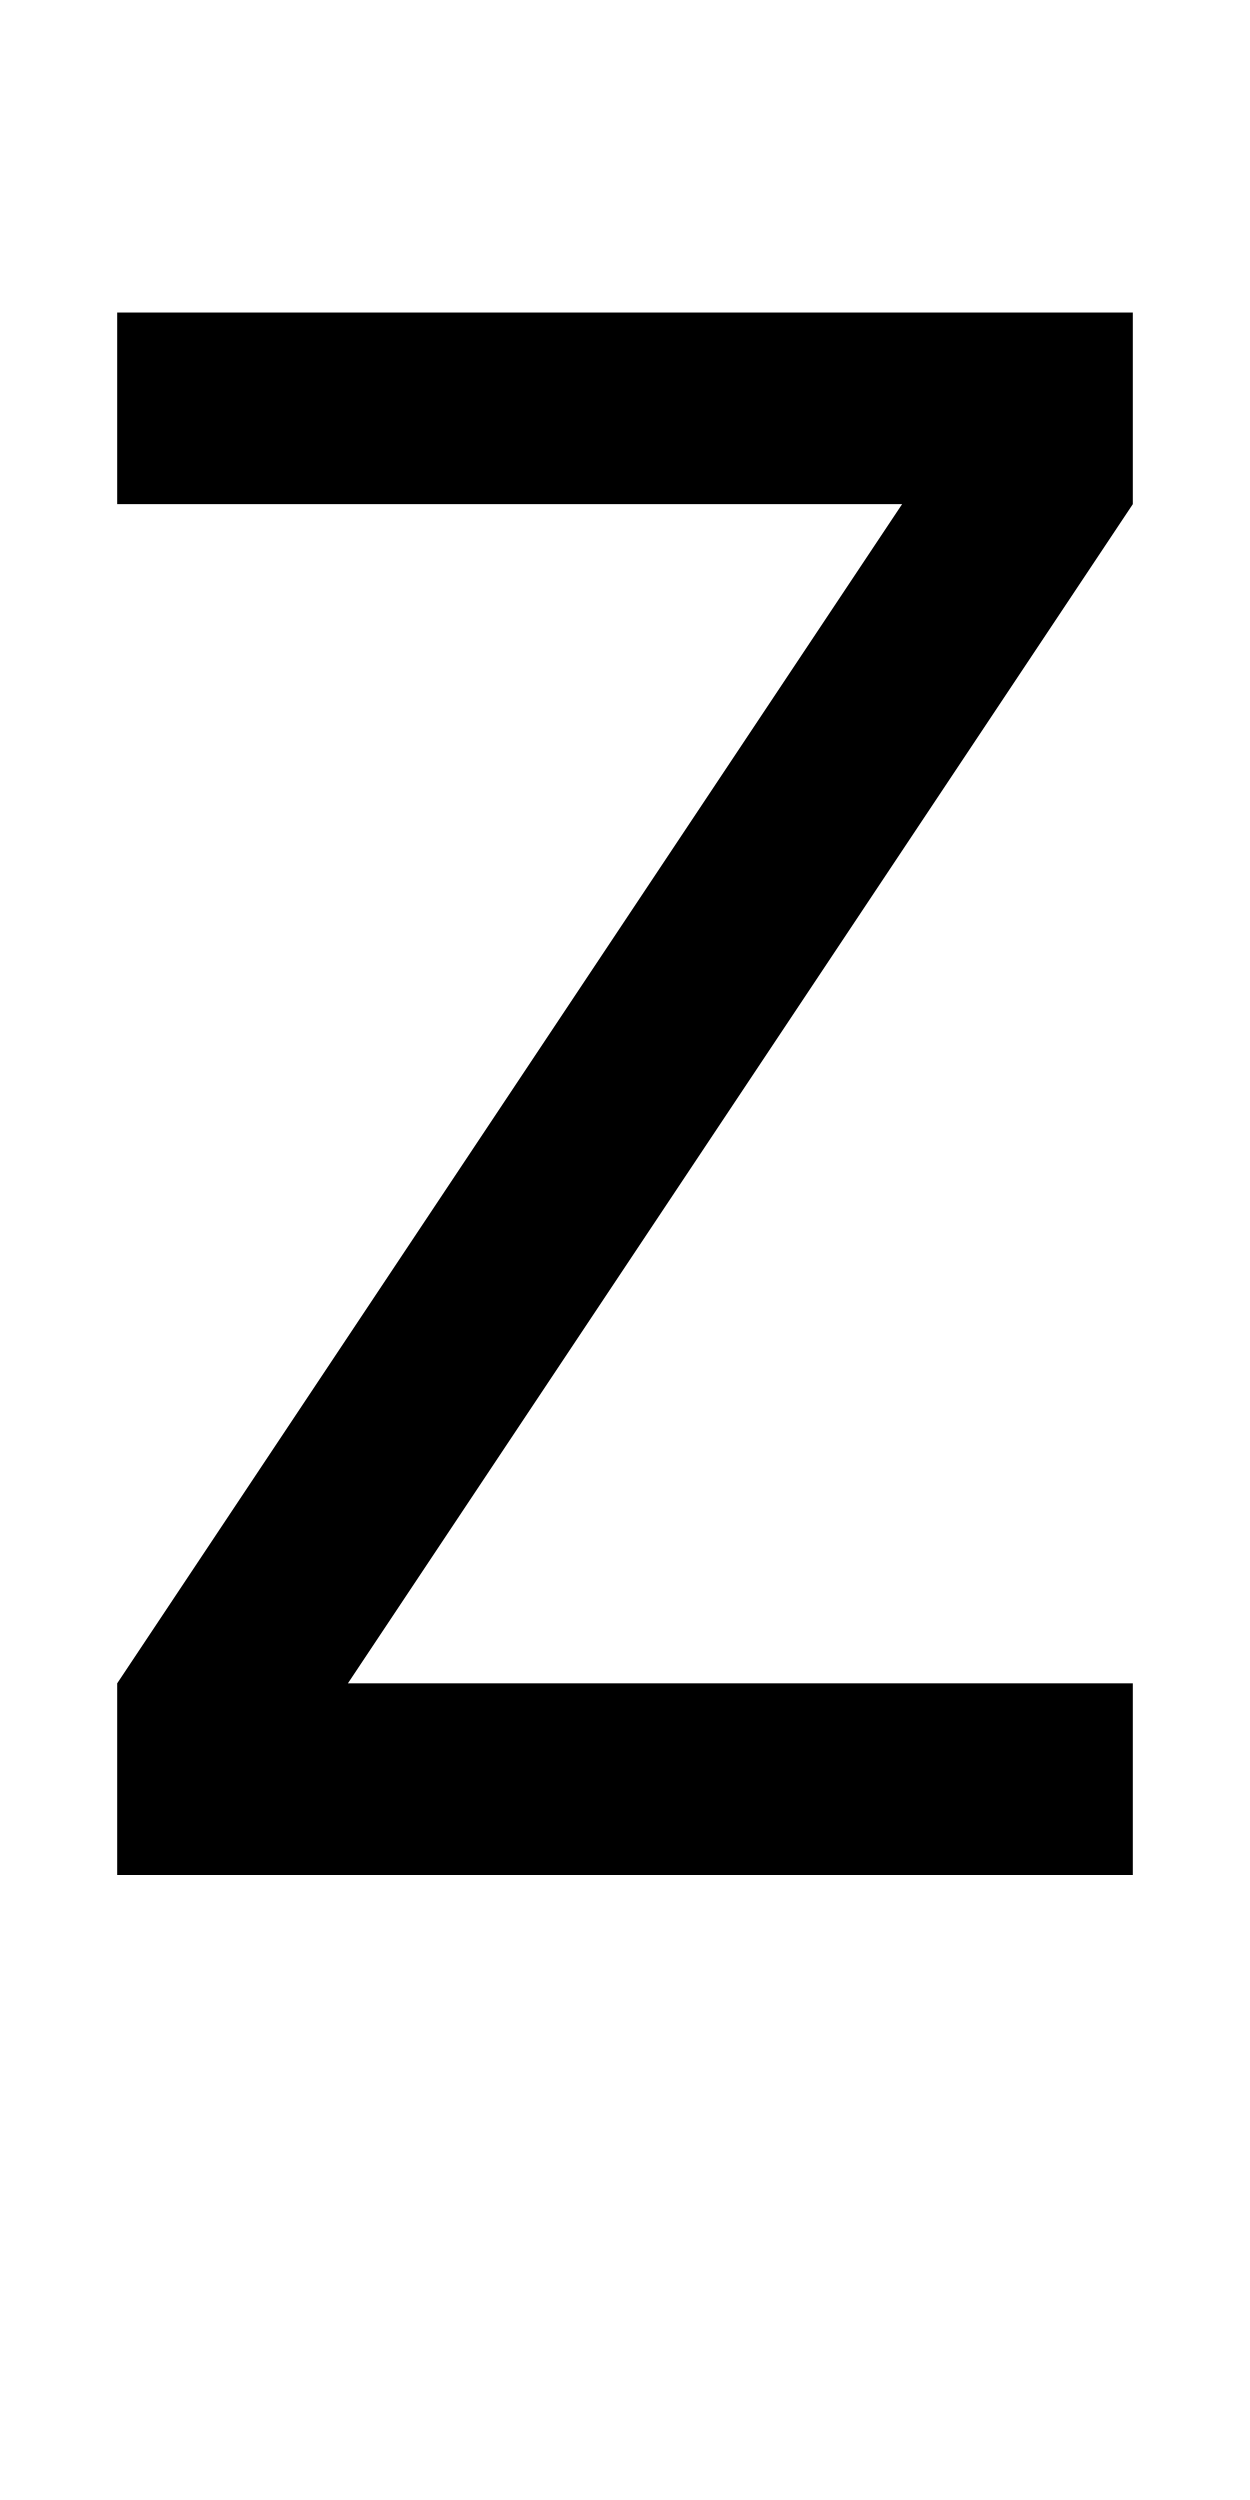
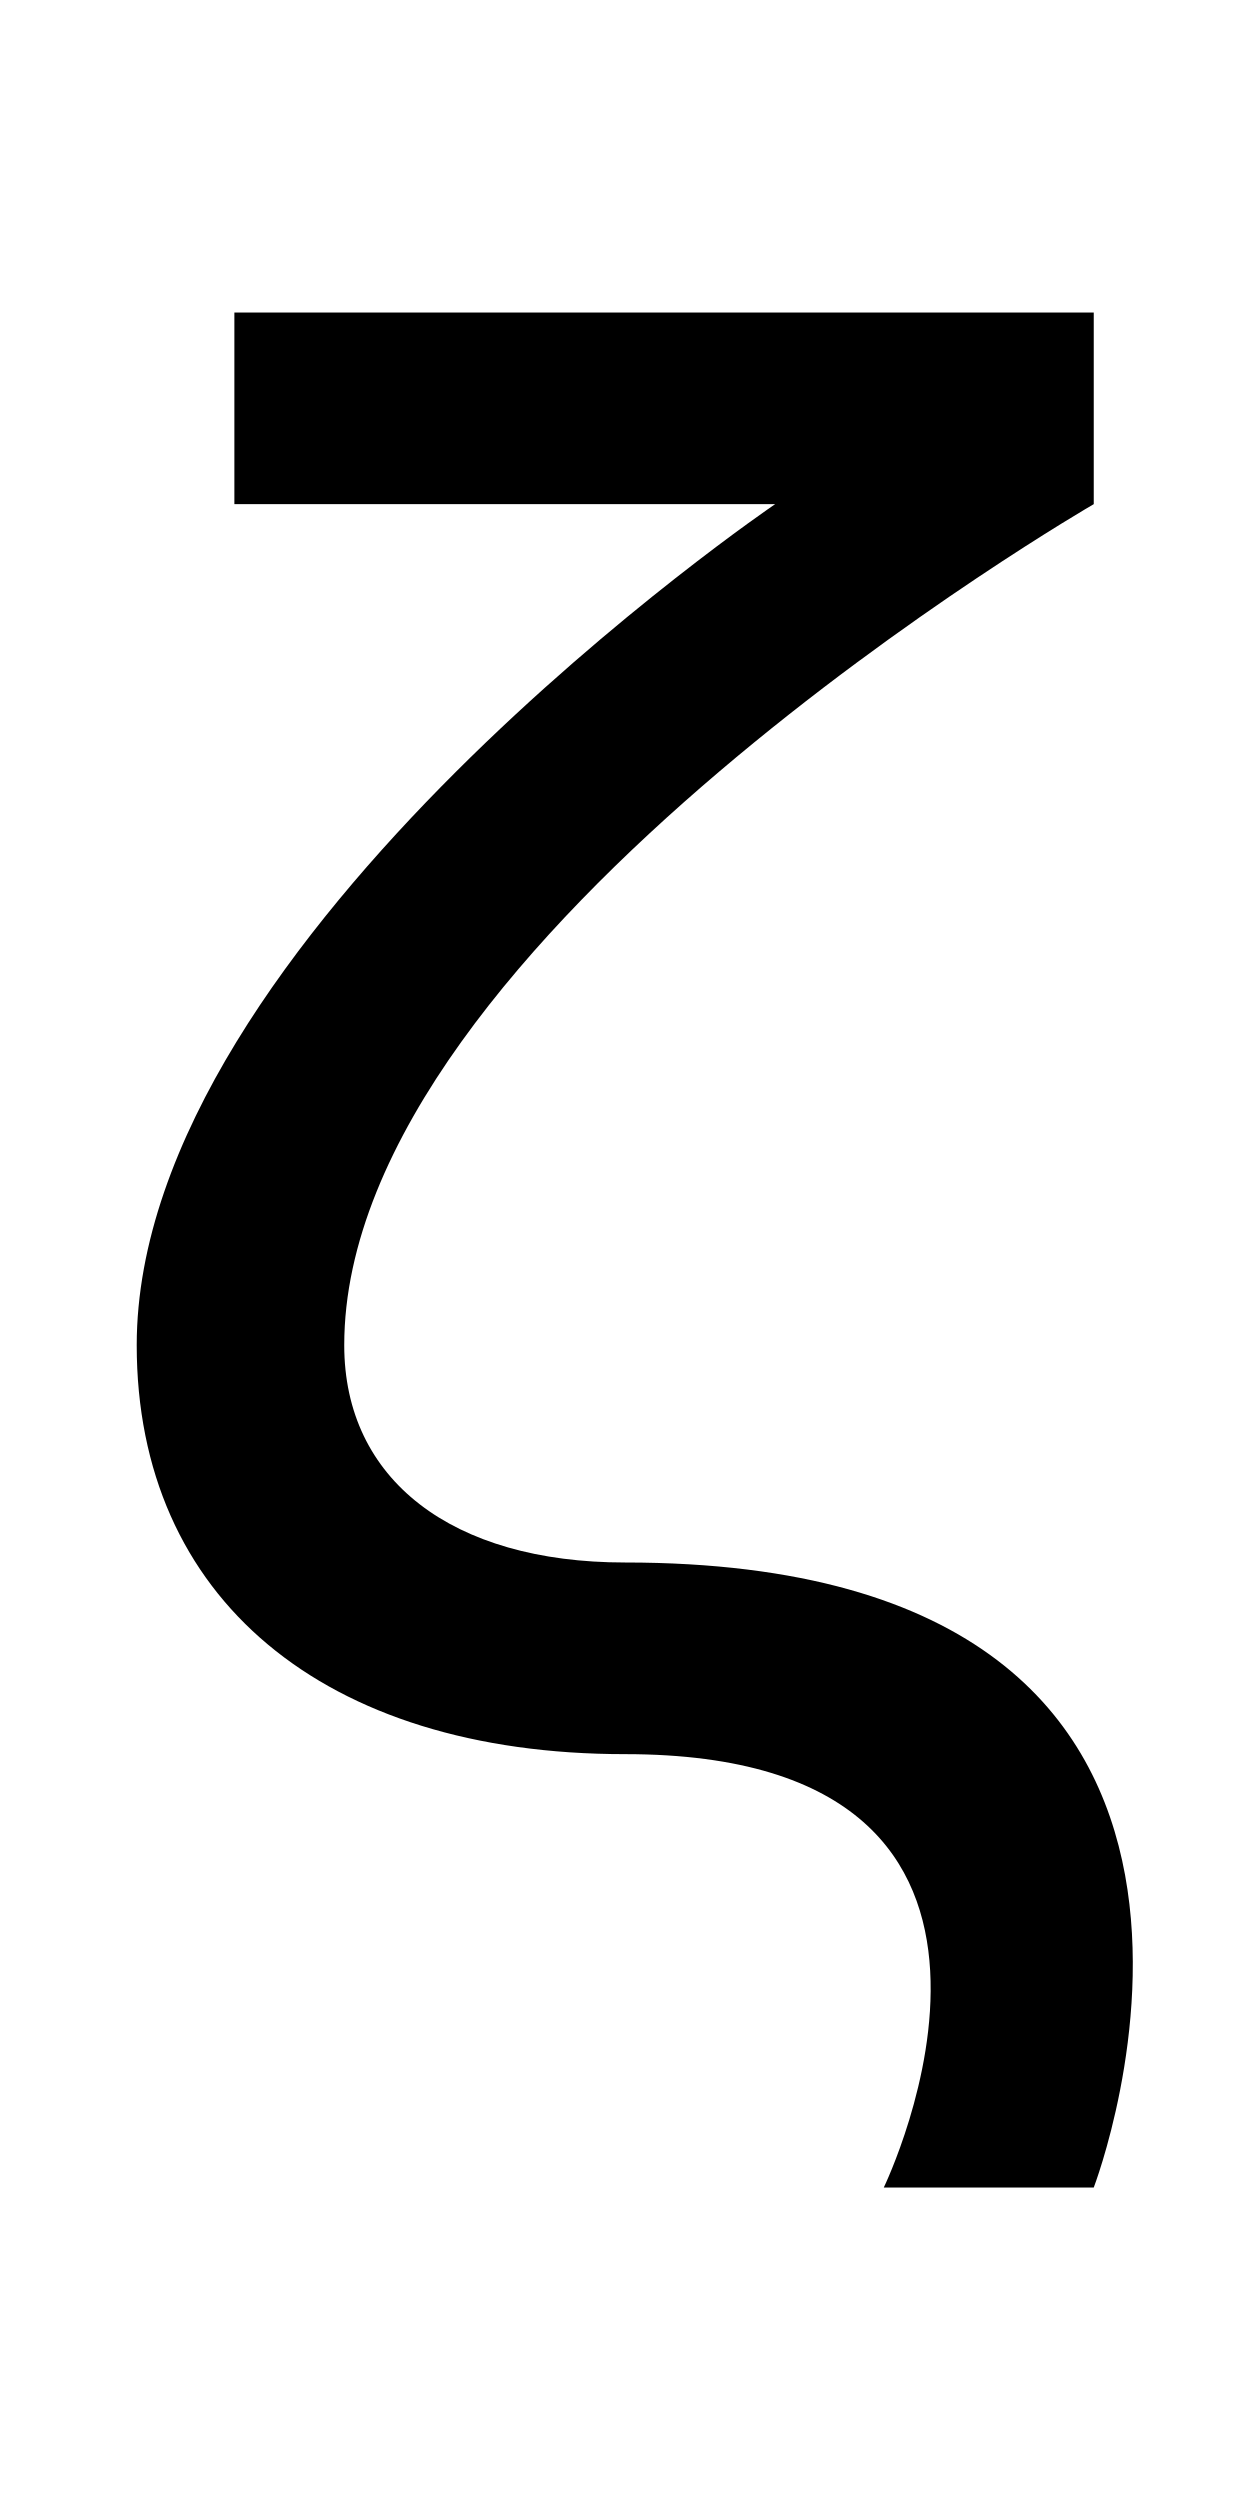
<svg xmlns="http://www.w3.org/2000/svg" version="1.1" width="1024" height="2048" id="svg3355">
  <defs id="defs3357" />
  <g transform="translate(0,995.6378)" id="layer1" />
-   <path d="m 928,256 -832,0 0,157 643,0 -643,966 0,157 832,0 0,-157 -643,0 643,-966 z" id="path3157-2-7-2-2-4" style="fill:#000000;fill-opacity:1;stroke:none;display:inline" />
+   <path d="m 635,413 c 0,0 -523,355 -523,689 0,207 153.001,335 400,335 383.999,0 212,355 212,355 l 172,0 c 0,0 196.416,-512 -384,-512 -142.004,0 -230,-68.002 -230,-178 0,-333.999 614,-689 614,-689 l 0,-157 -704,0 0,157 z" id="path3157-2-7-7-2-8-2-3-1-8-9-93" style="fill:#000000;fill-opacity:1;stroke:none;display:inline" />
</svg>
